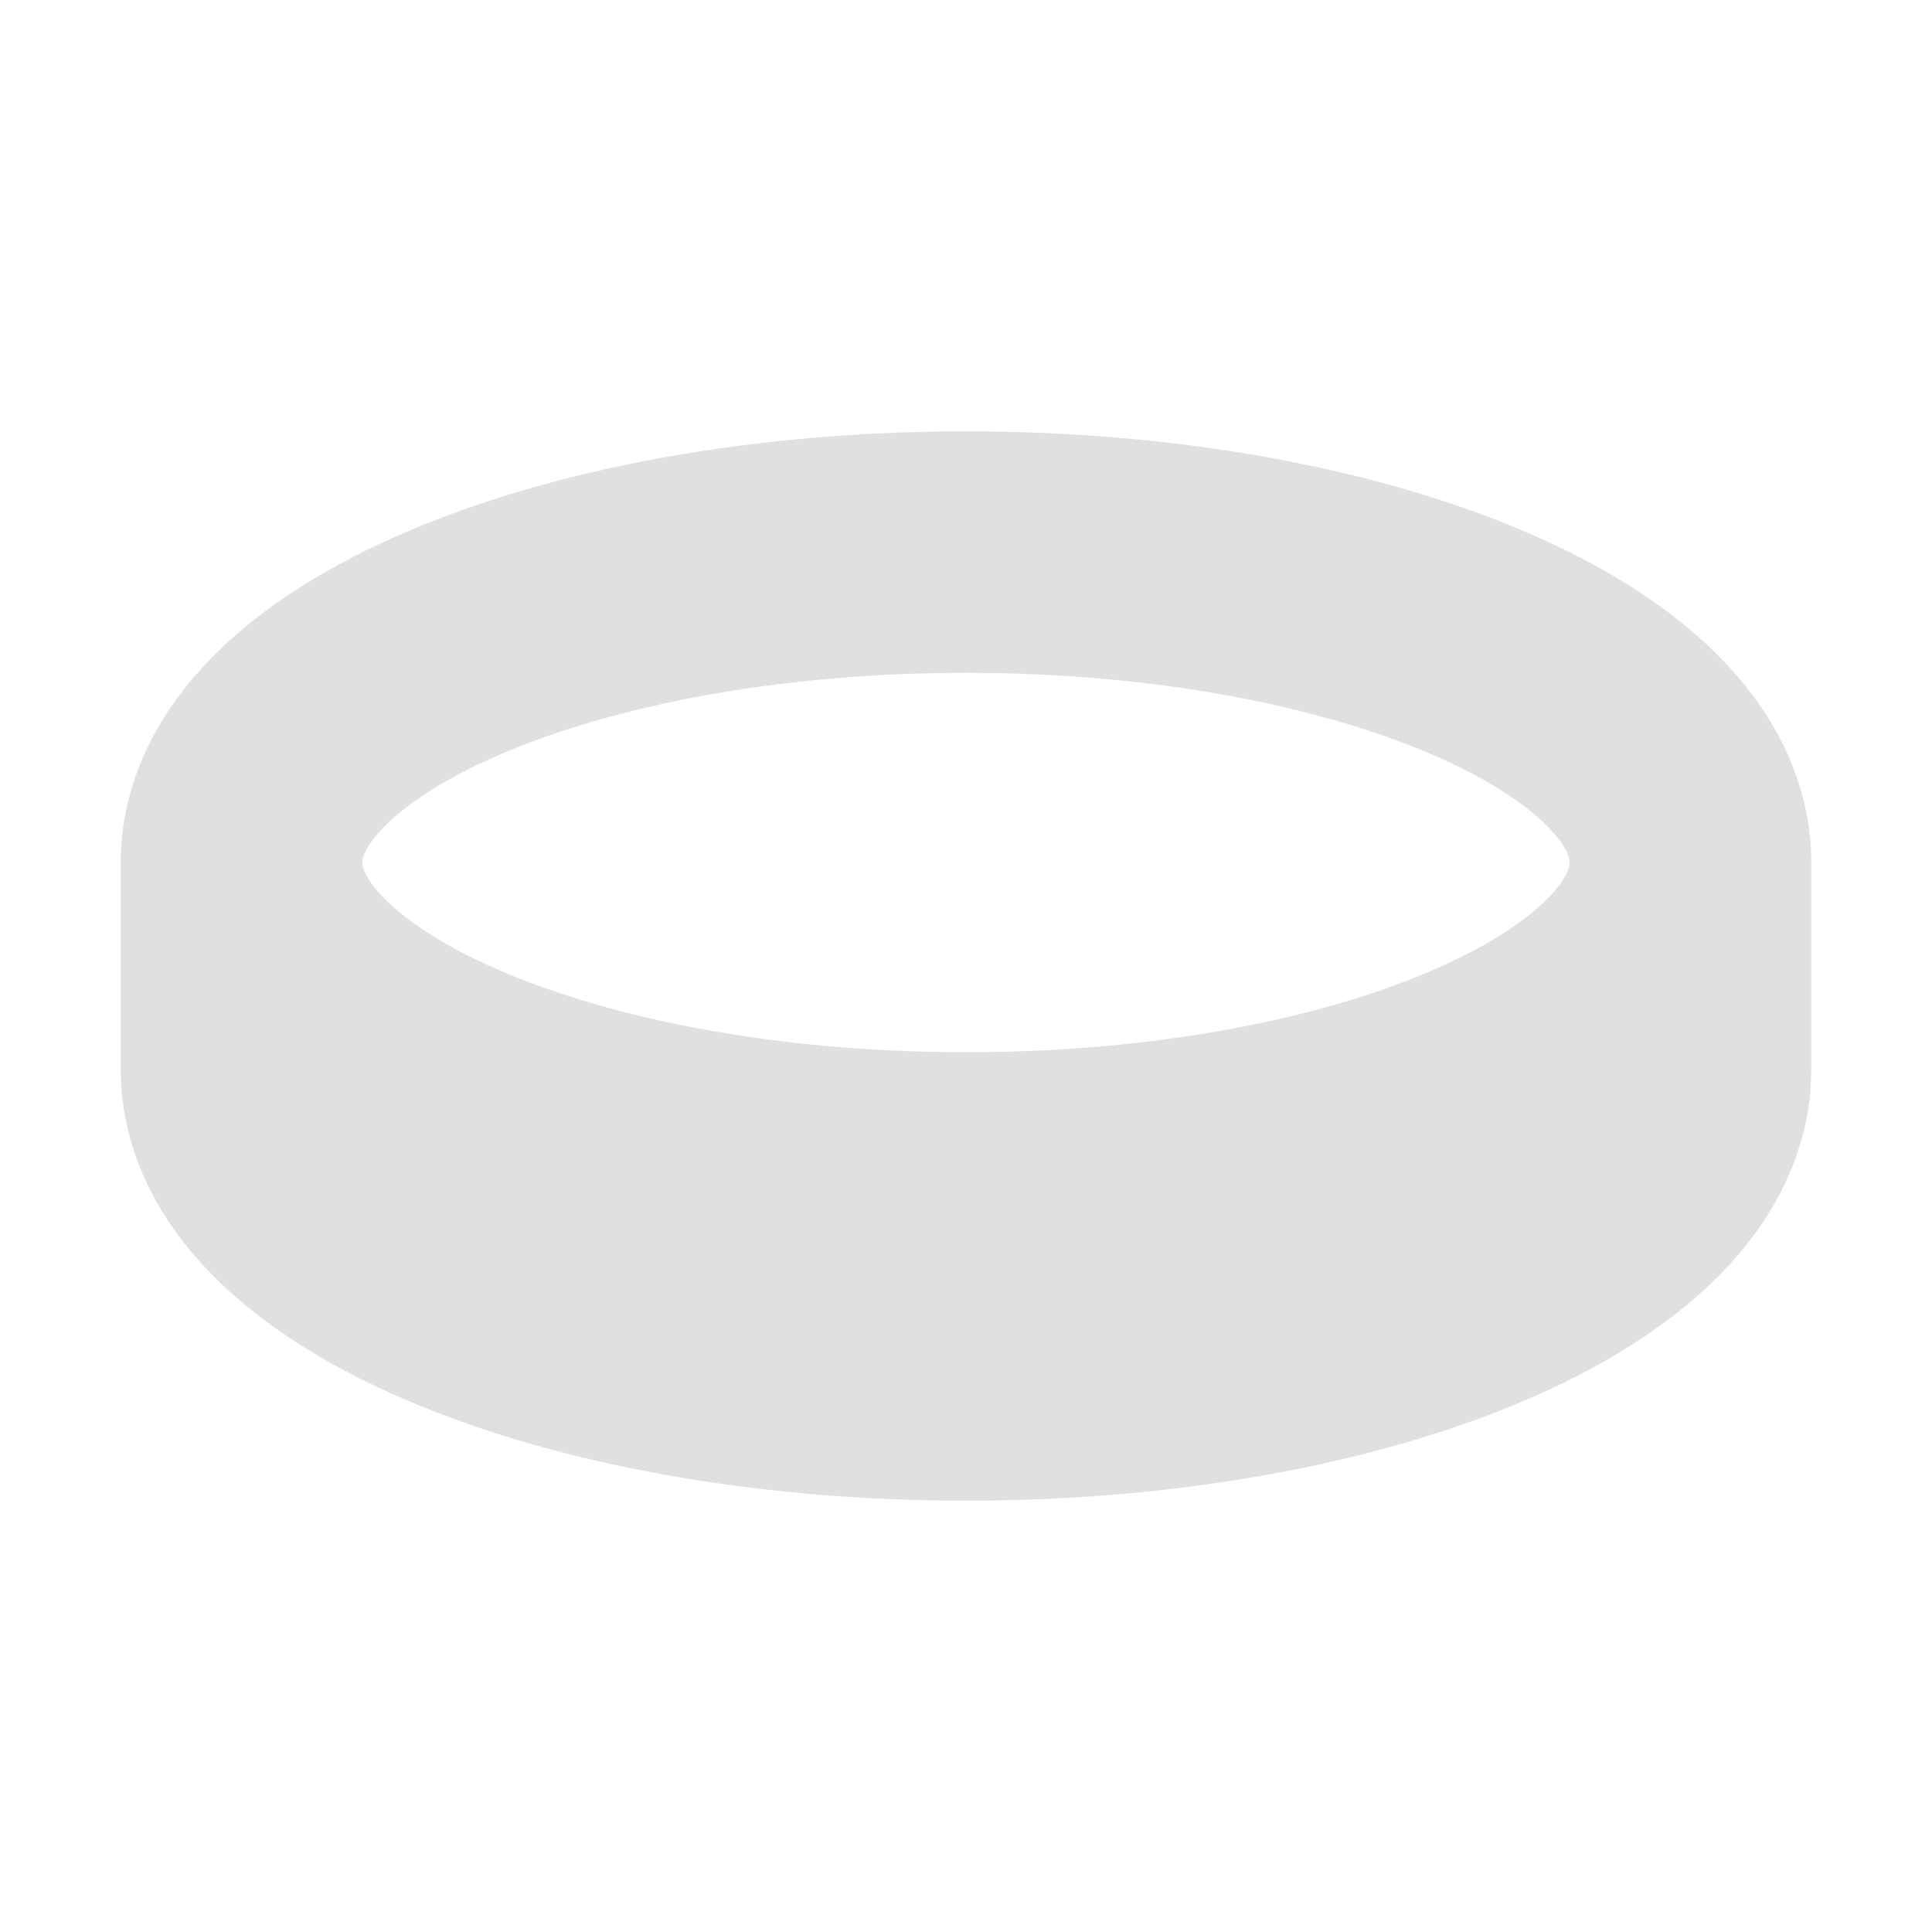
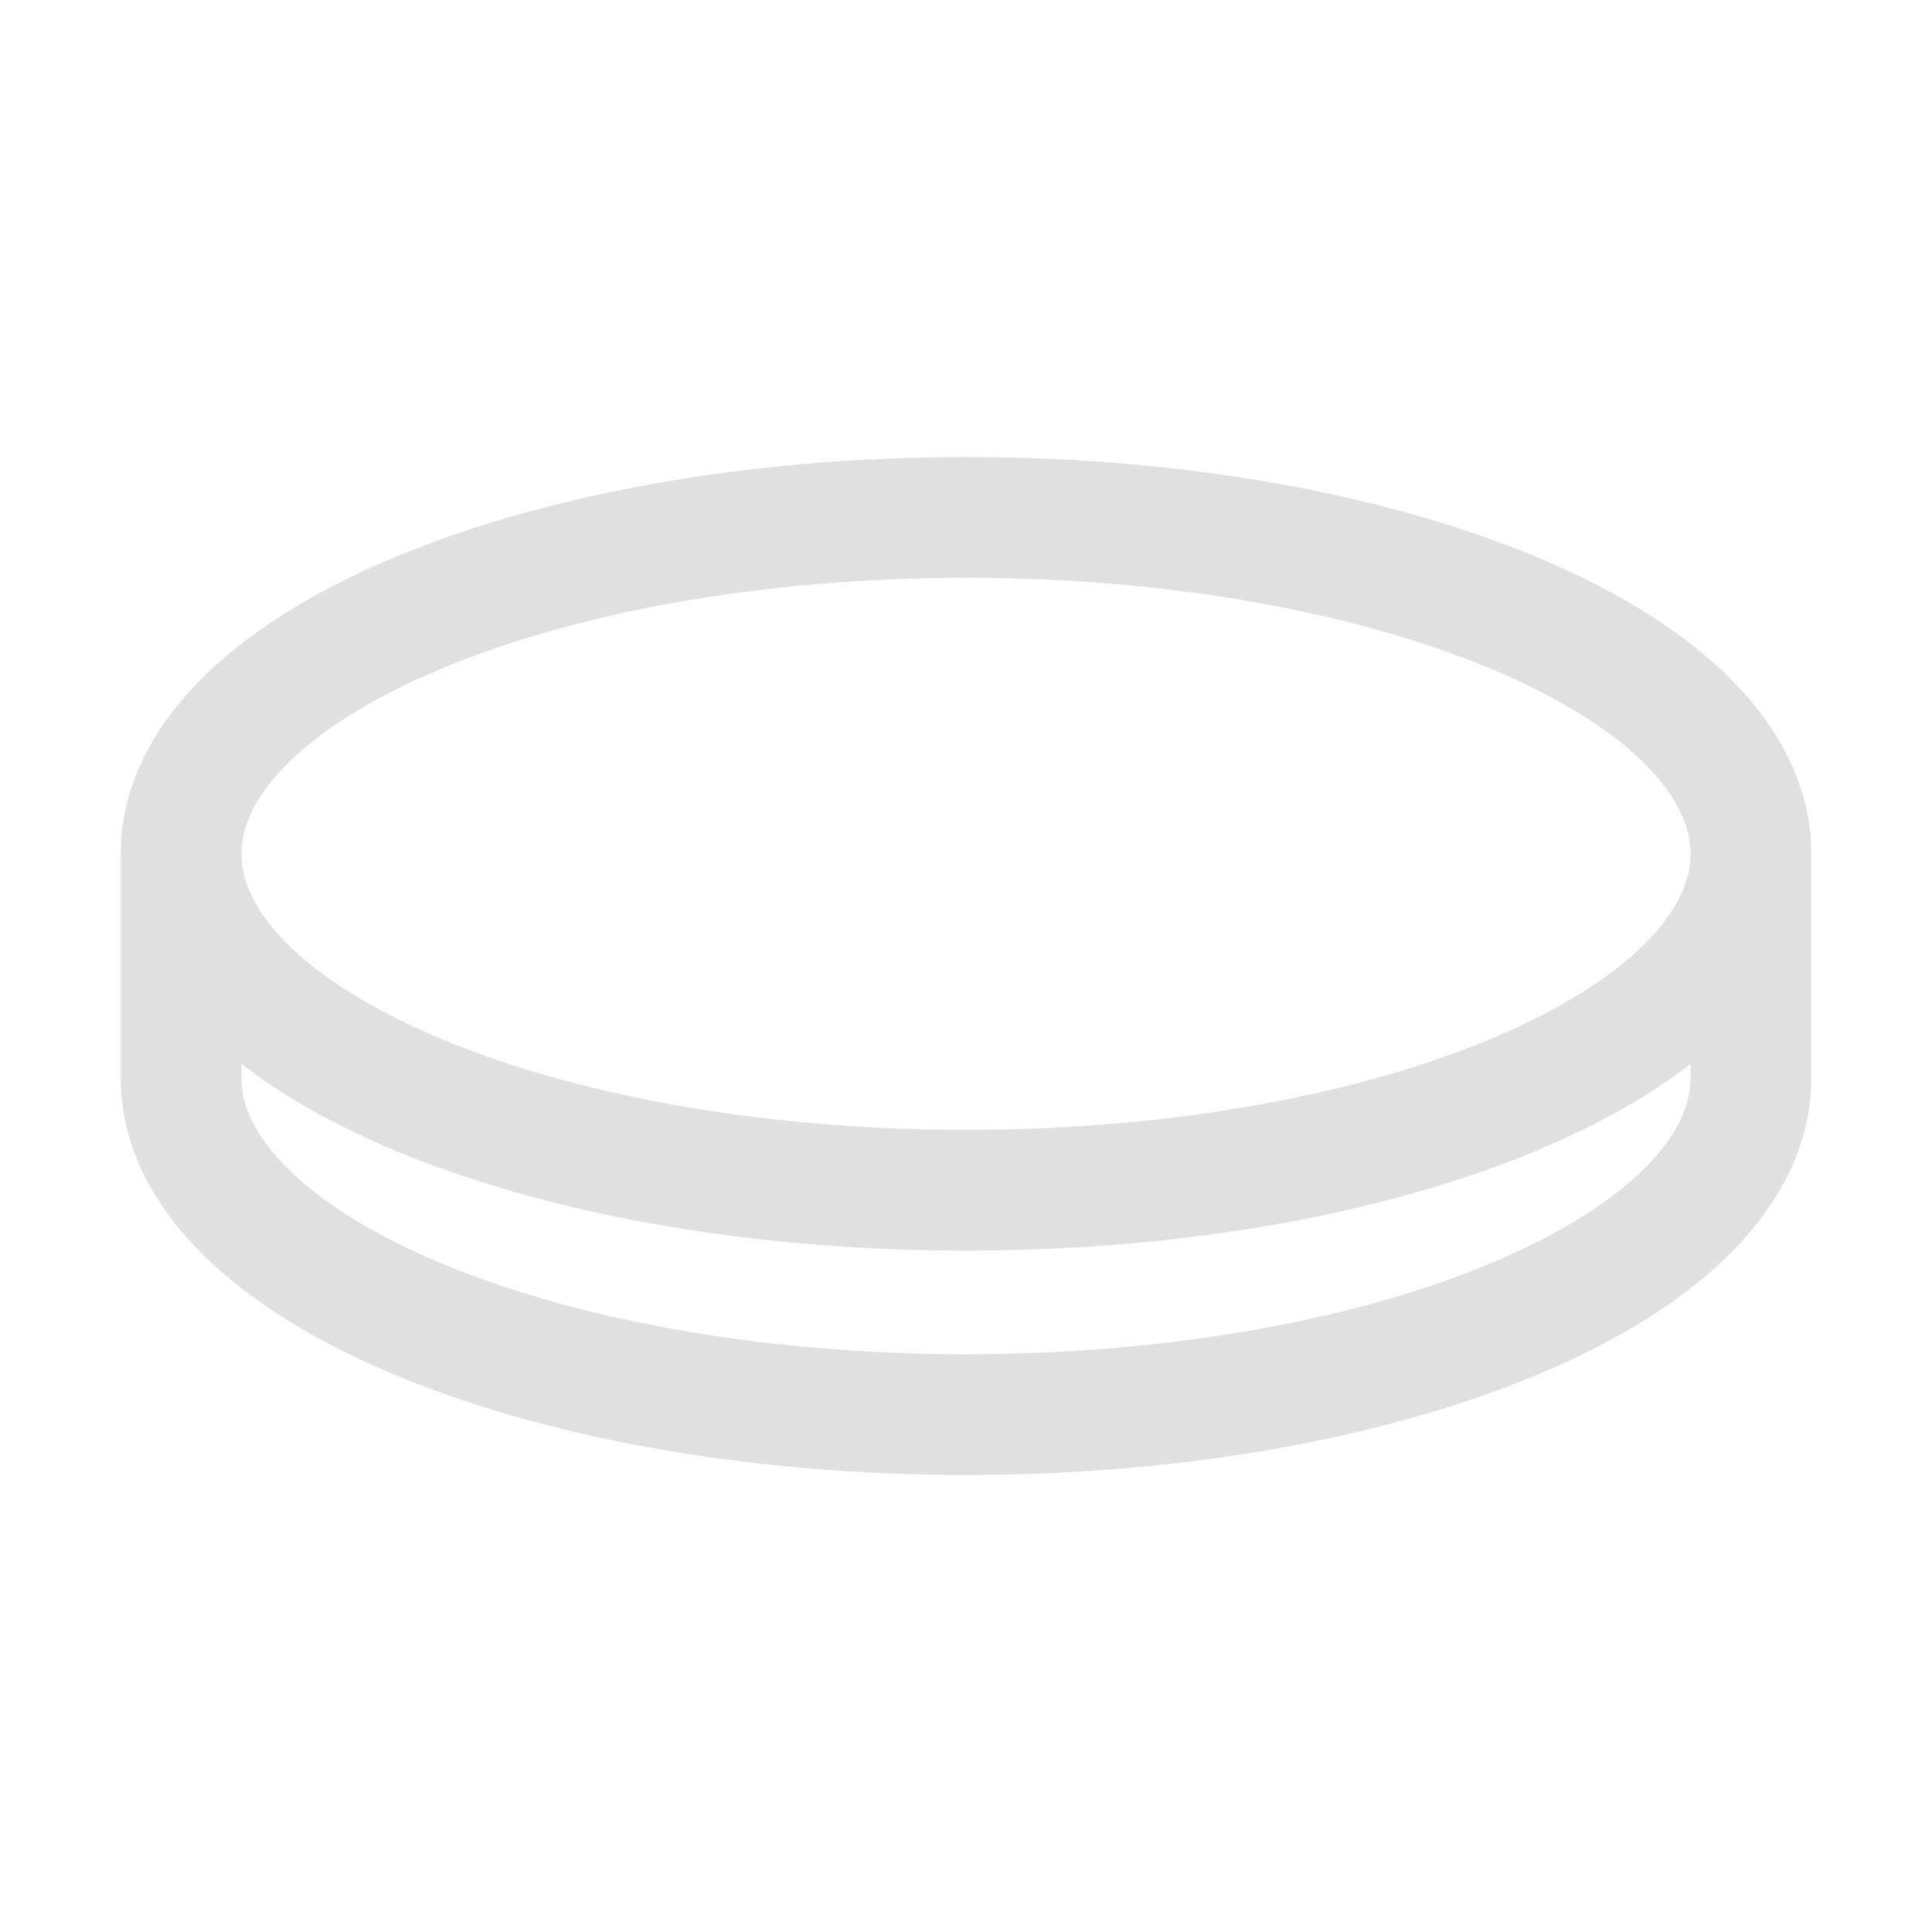
<svg xmlns="http://www.w3.org/2000/svg" width="16" height="16" viewBox="0 0 16 16">
-   <path fill="none" stroke="#e0e0e0" stroke-width="2" stroke-linecap="round" stroke-linejoin="round" d="M2 7.143A6 2.571 0 1 0 14 7.143A6 2.571 0 1 0 2 7.143ZM2 7.143L2 8.857M14 7.143L14 8.857M2 8.857A6 2.571 0 0 0 14 8.857" />
+   <path fill="none" stroke="#e0e0e0" stroke-width="1" stroke-linecap="round" stroke-linejoin="round" d="M1.5 7.071A6.5 2.786 0 1 0 14.5 7.071A6.5 2.786 0 1 0 1.5 7.071ZM1.5 7.071L1.5 8.929M14.5 7.071L14.5 8.929M1.5 8.929A6.5 2.786 0 0 0 14.5 8.929" />
</svg>
